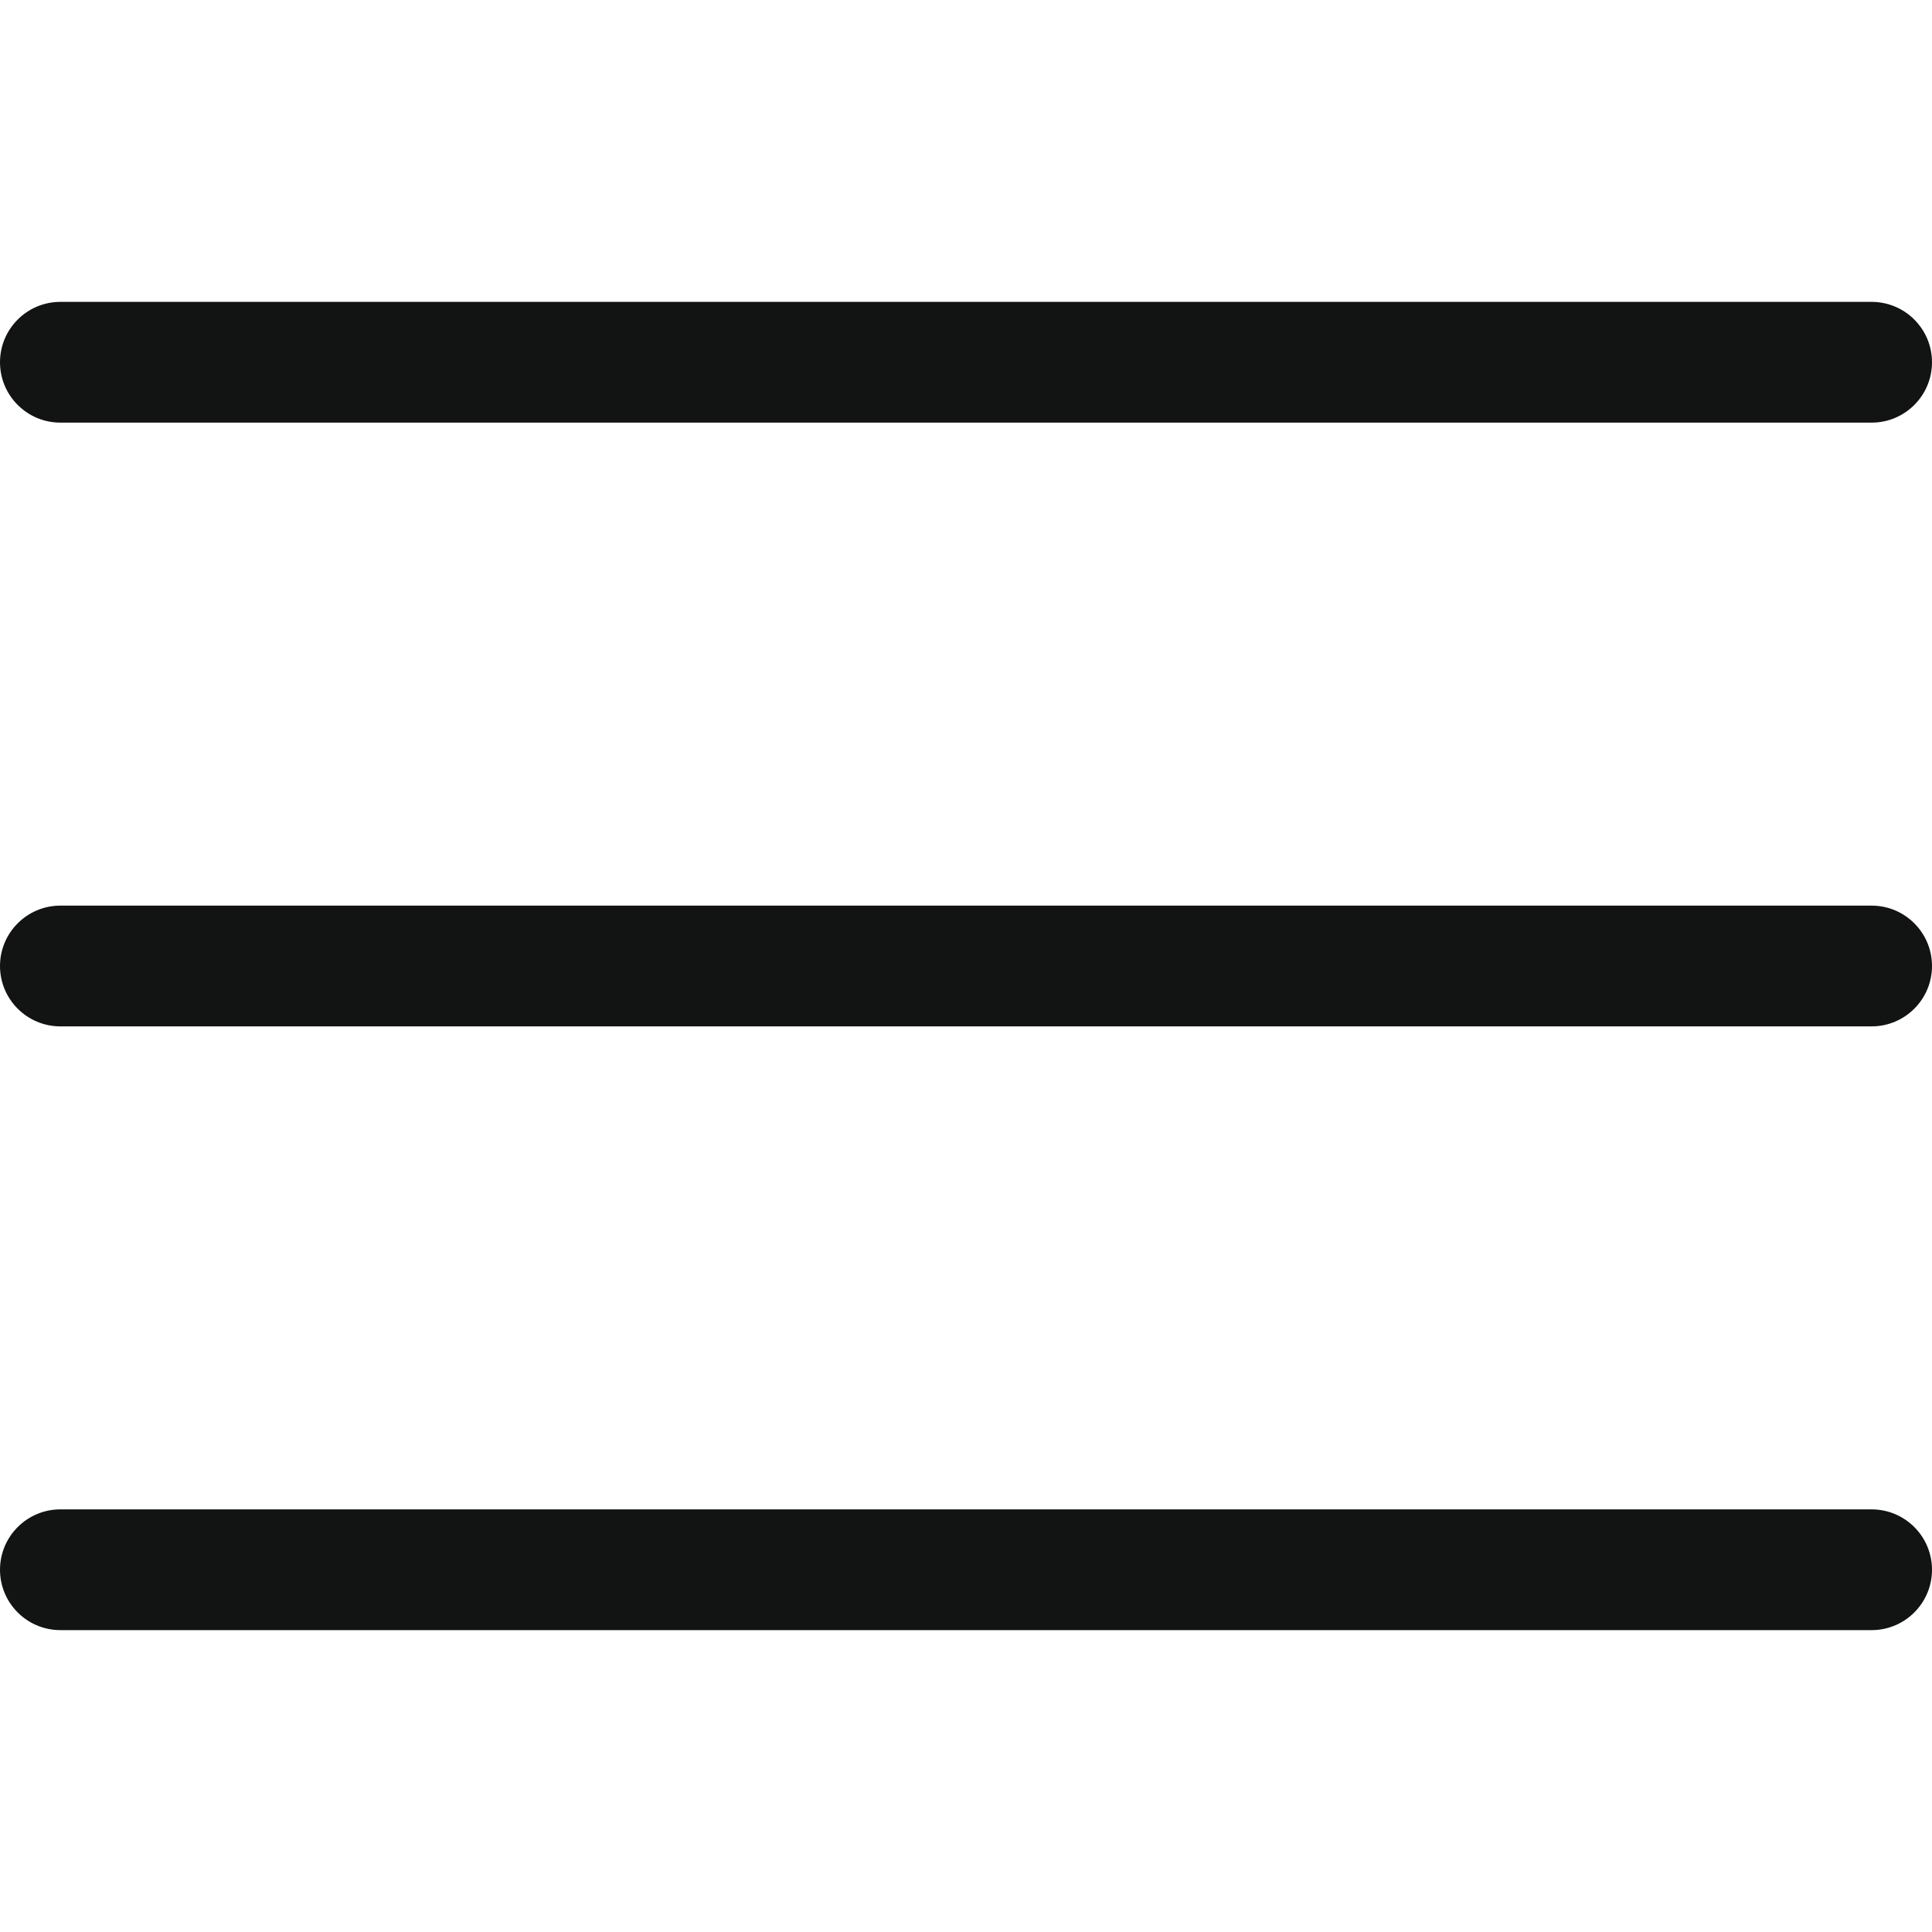
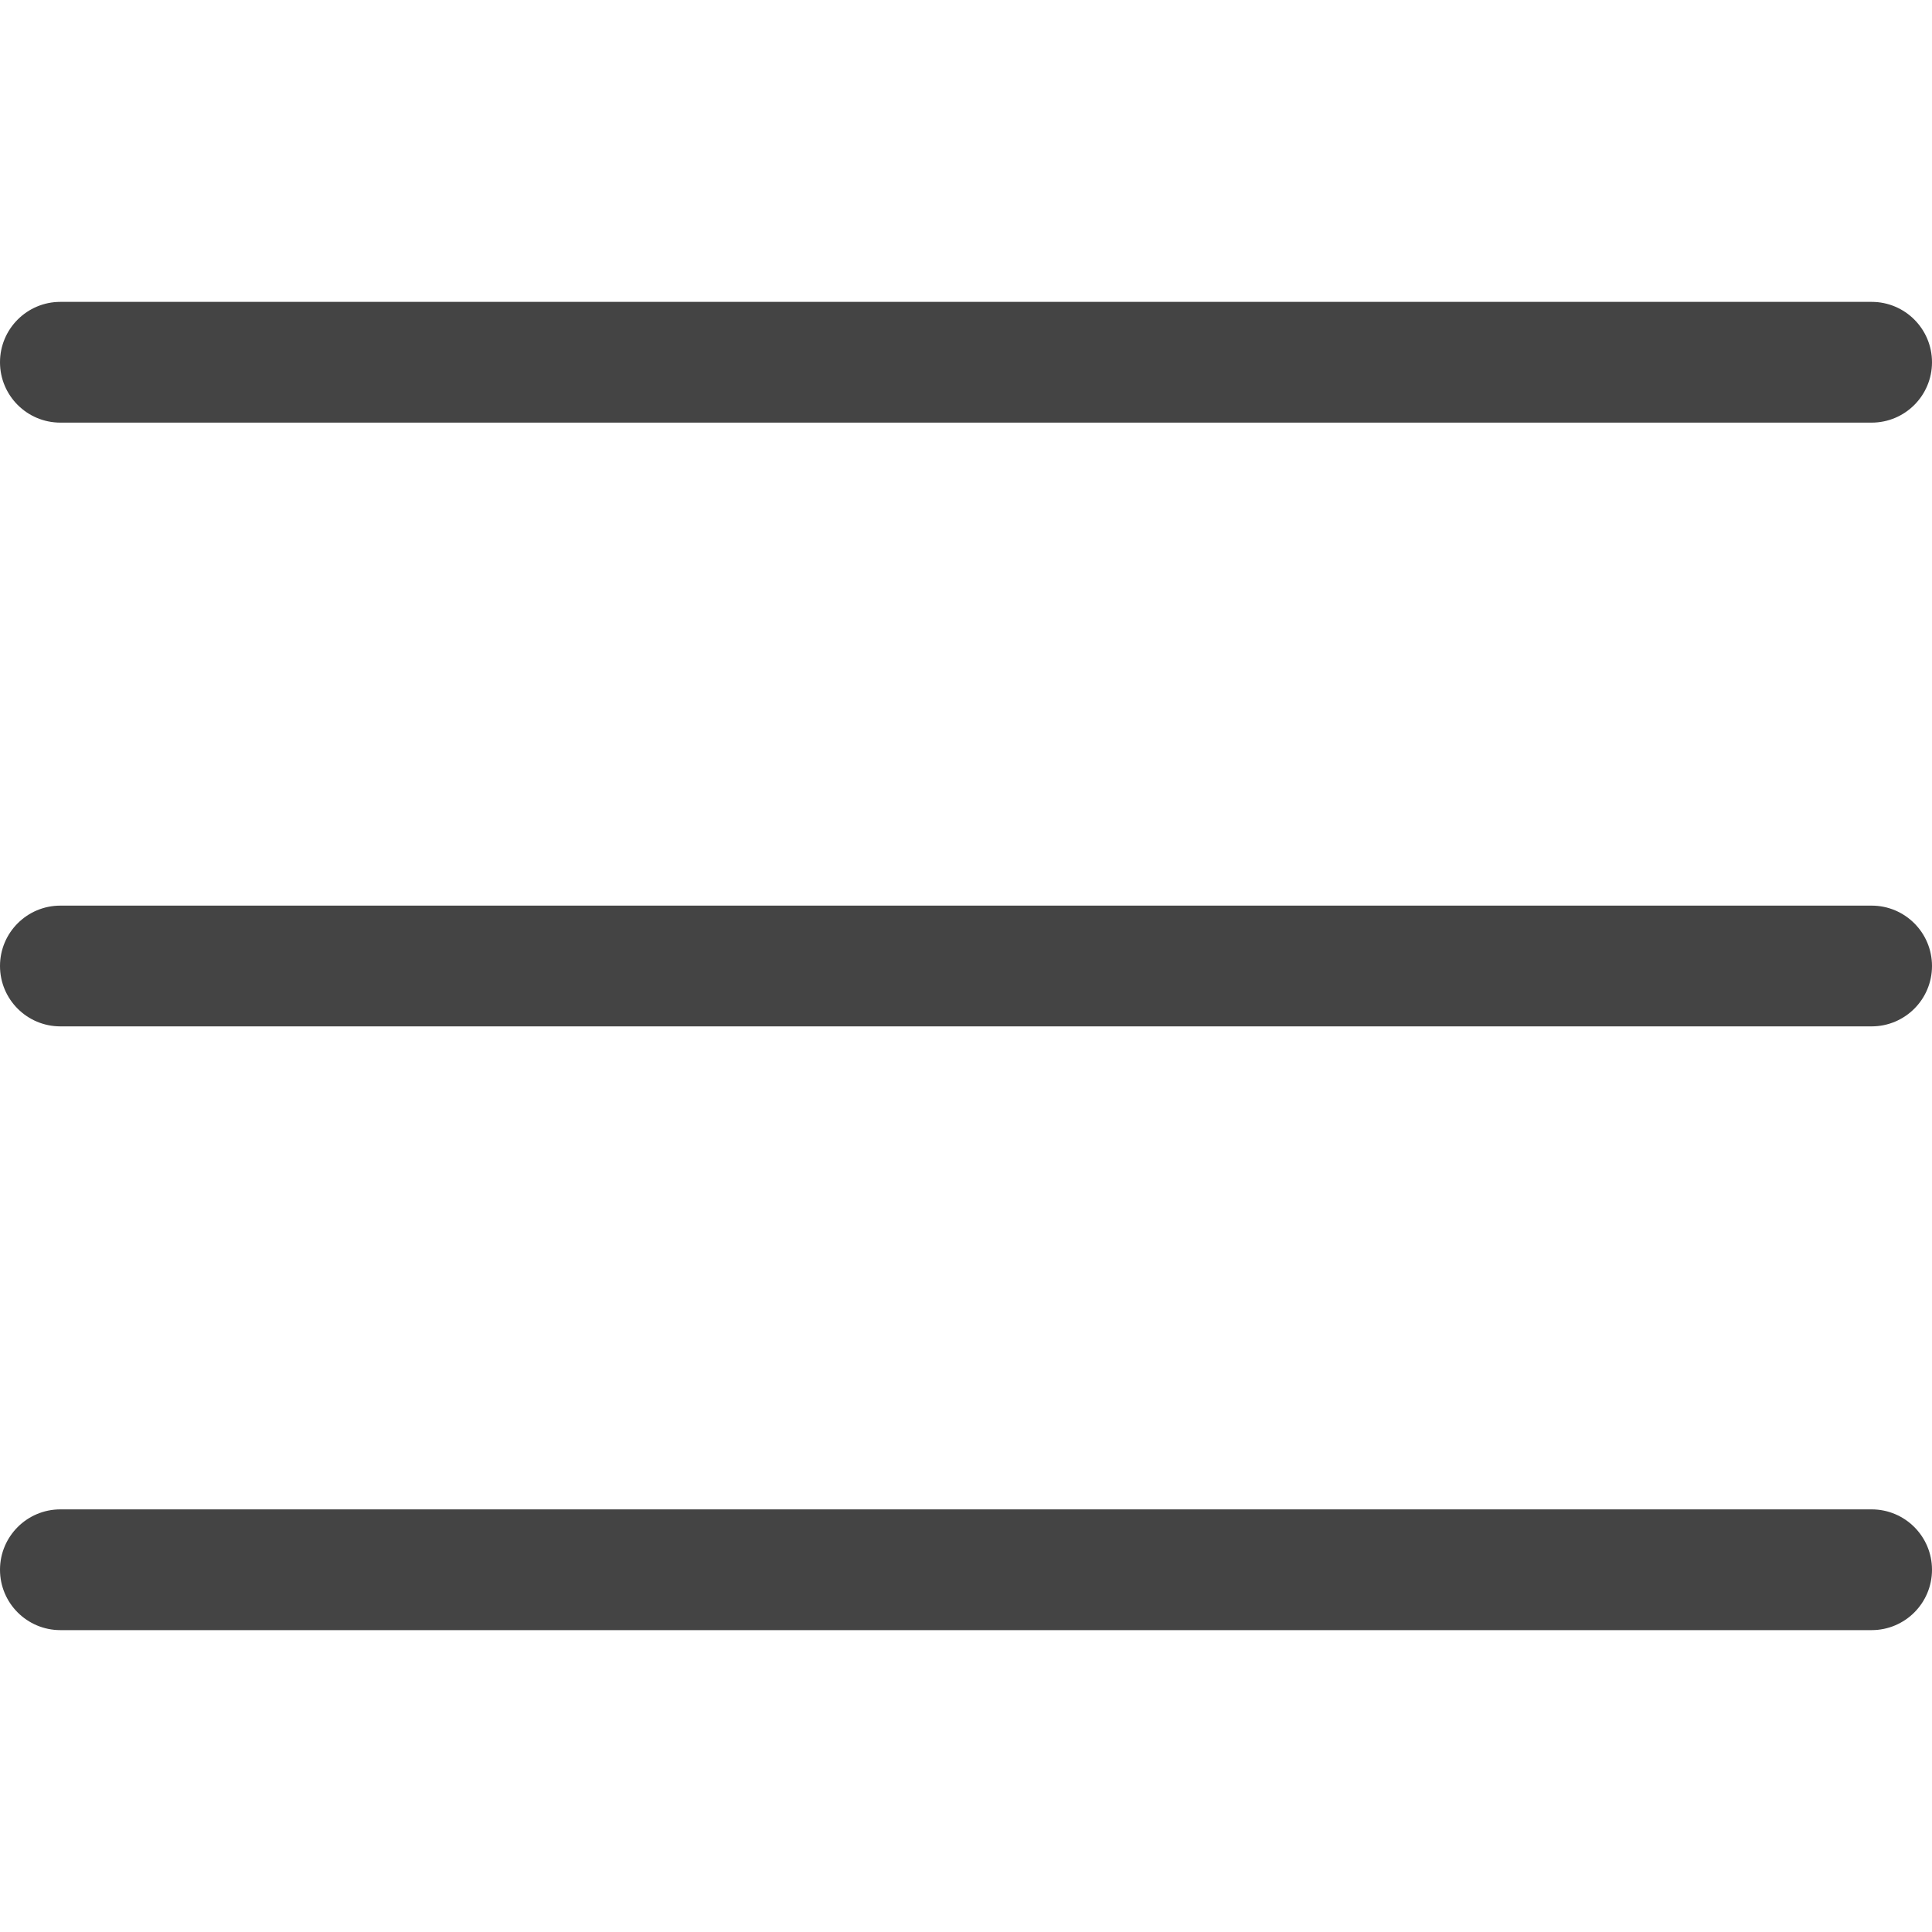
- <svg xmlns="http://www.w3.org/2000/svg" enable-background="new 0 0 32 32" height="32px" id="Слой_1" version="1.1" viewBox="0 0 32 32" width="32px" xml:space="preserve">
-   <g id="Menu">
-     <path d="M1,7h30c0.552,0,1-0.448,1-1c0-0.552-0.448-1-1-1H1C0.448,5,0,5.448,0,6C0,6.552,0.448,7,1,7z" fill="#121313" />
-     <path d="M31,15H1c-0.552,0-1,0.448-1,1c0,0.552,0.448,1,1,1h30c0.552,0,1-0.448,1-1C32,15.448,31.552,15,31,15z" fill="#121313" />
-     <path d="M31,25H1c-0.552,0-1,0.448-1,1c0,0.552,0.448,1,1,1h30c0.552,0,1-0.448,1-1C32,25.448,31.552,25,31,25z" fill="#121313" />
-   </g>
-   <g />
-   <g />
-   <g />
-   <g />
-   <g />
-   <g />
+ <svg xmlns="http://www.w3.org/2000/svg" height="32" viewBox="0 0 32 32" width="32">
+   <path d="M1 7h30a1 1 0 0 0 0-2H1a1 1 0 0 0 0 2zm30 8H1a1 1 0 0 0 0 2h30a1 1 0 0 0 0-2zm0 10H1a1 1 0 0 0 0 2h30a1 1 0 0 0 0-2z" fill="#444" />
</svg>
